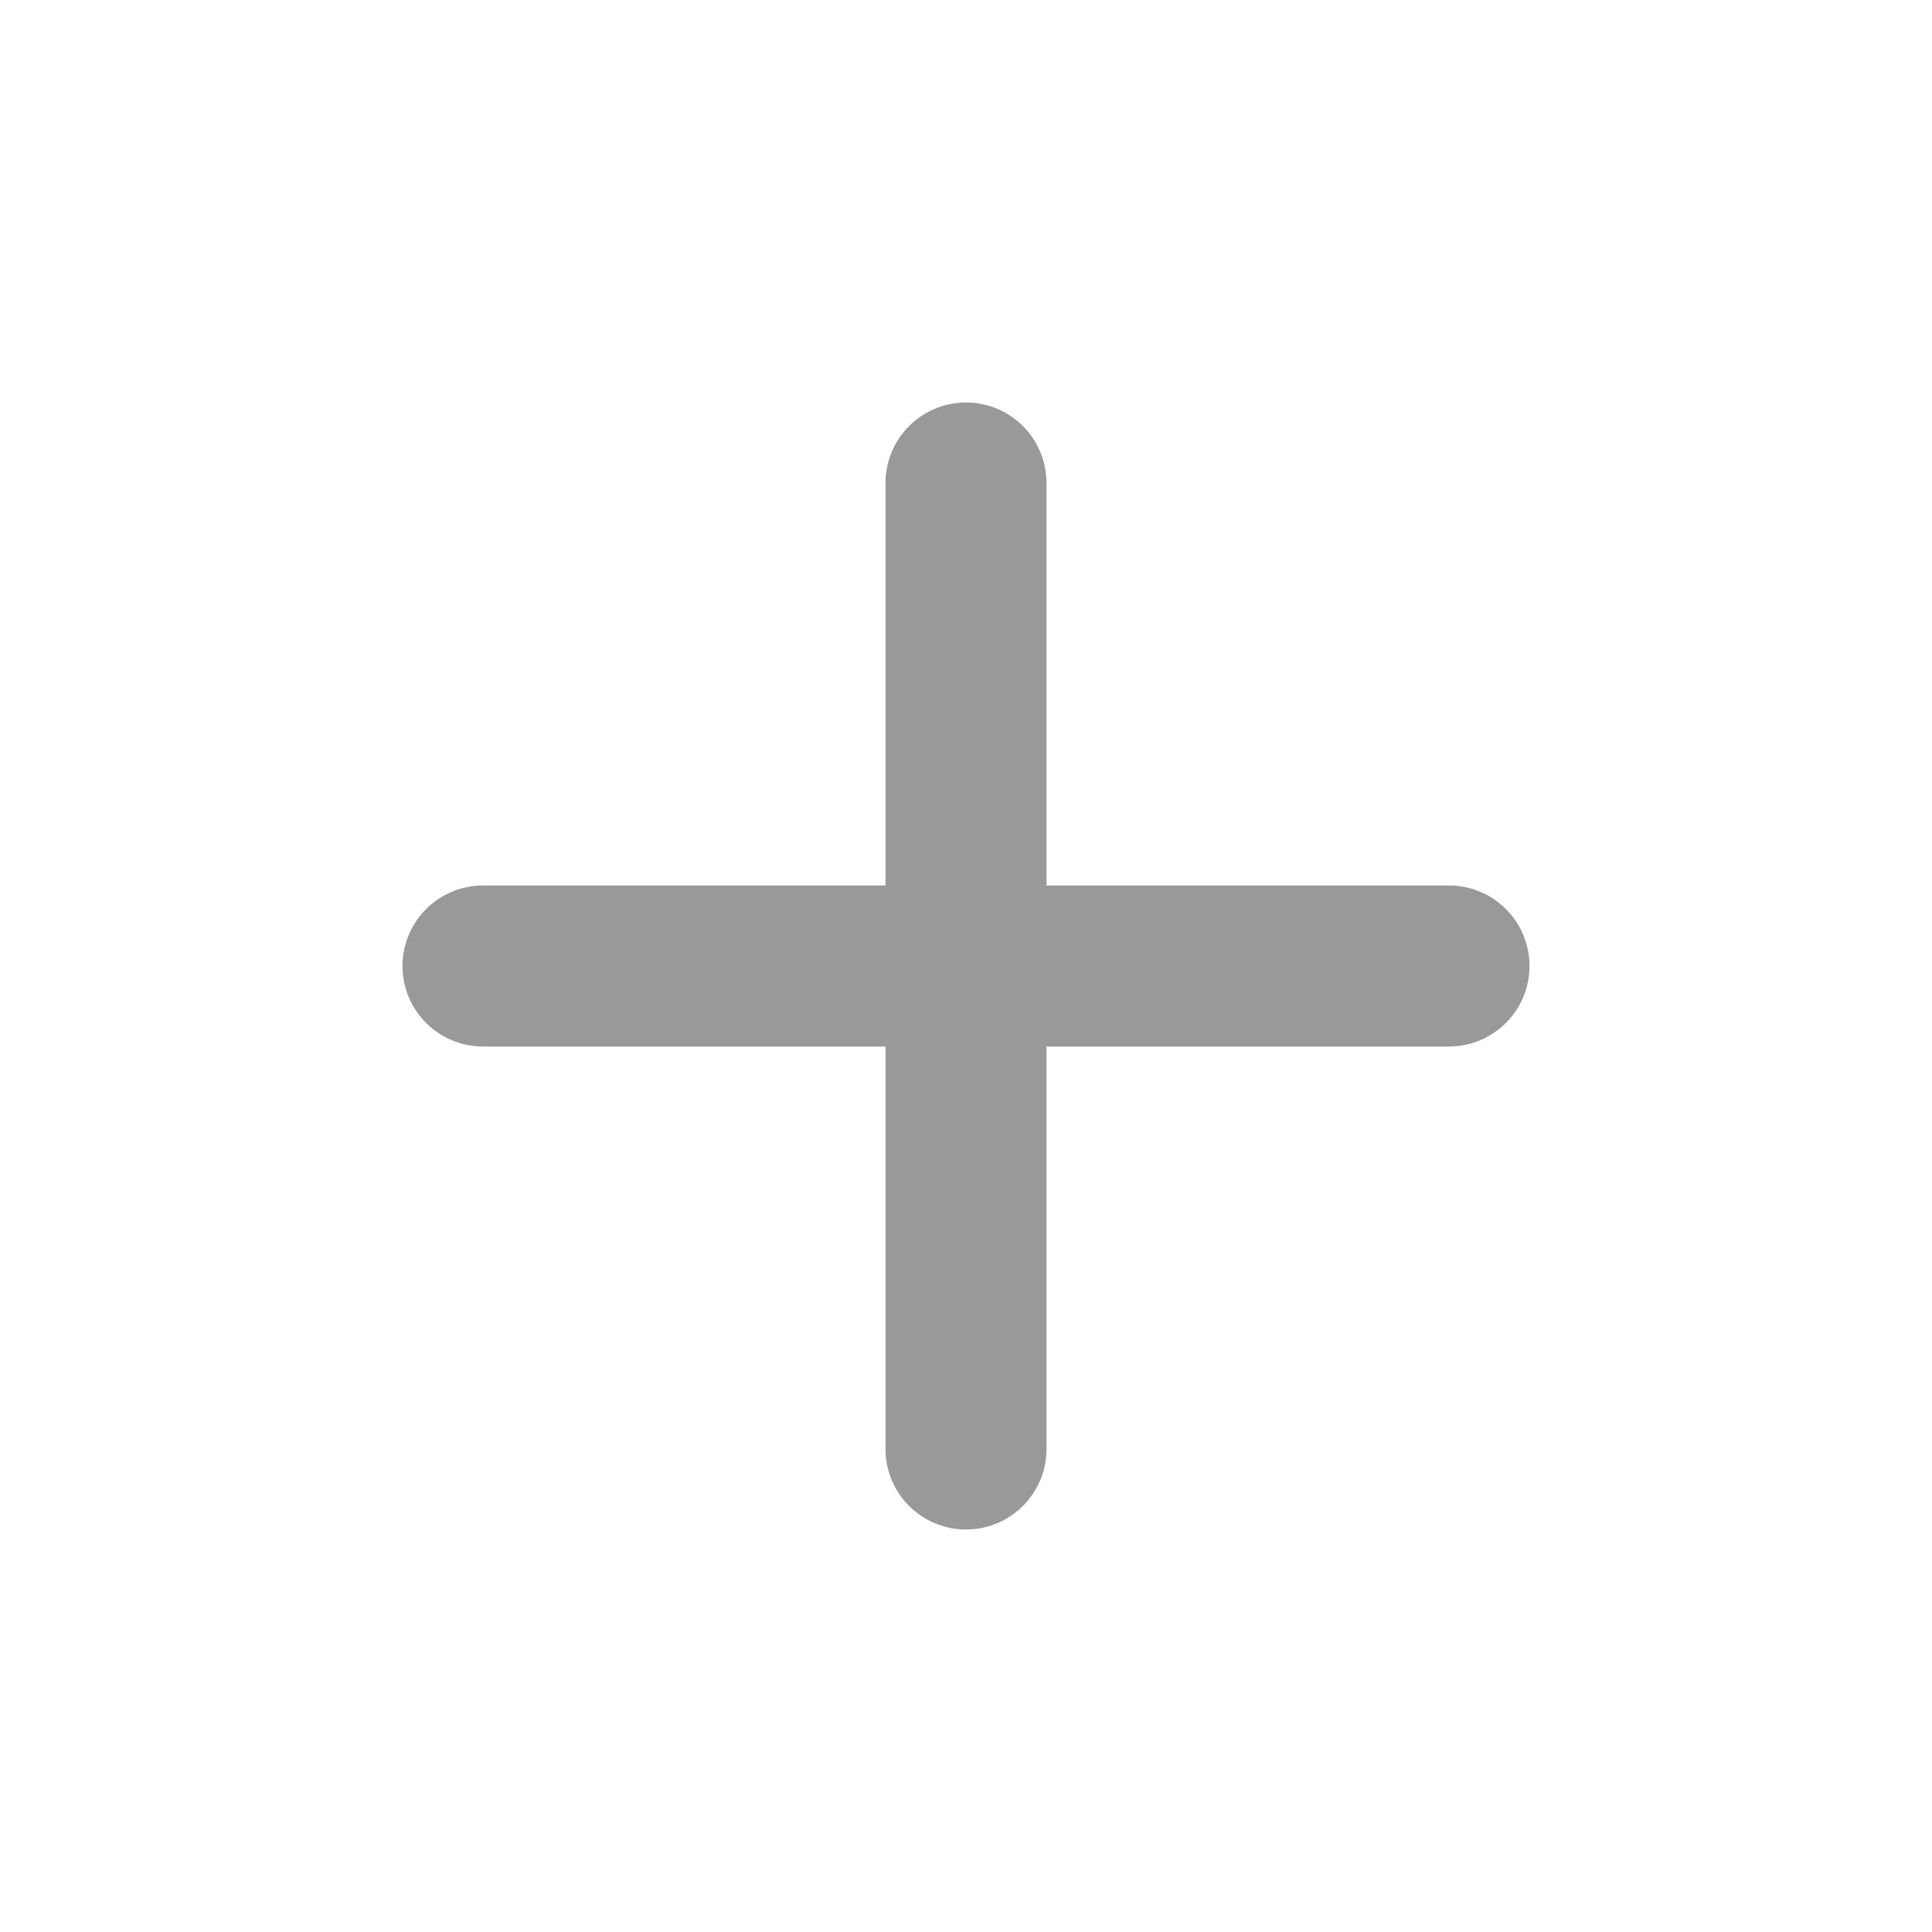
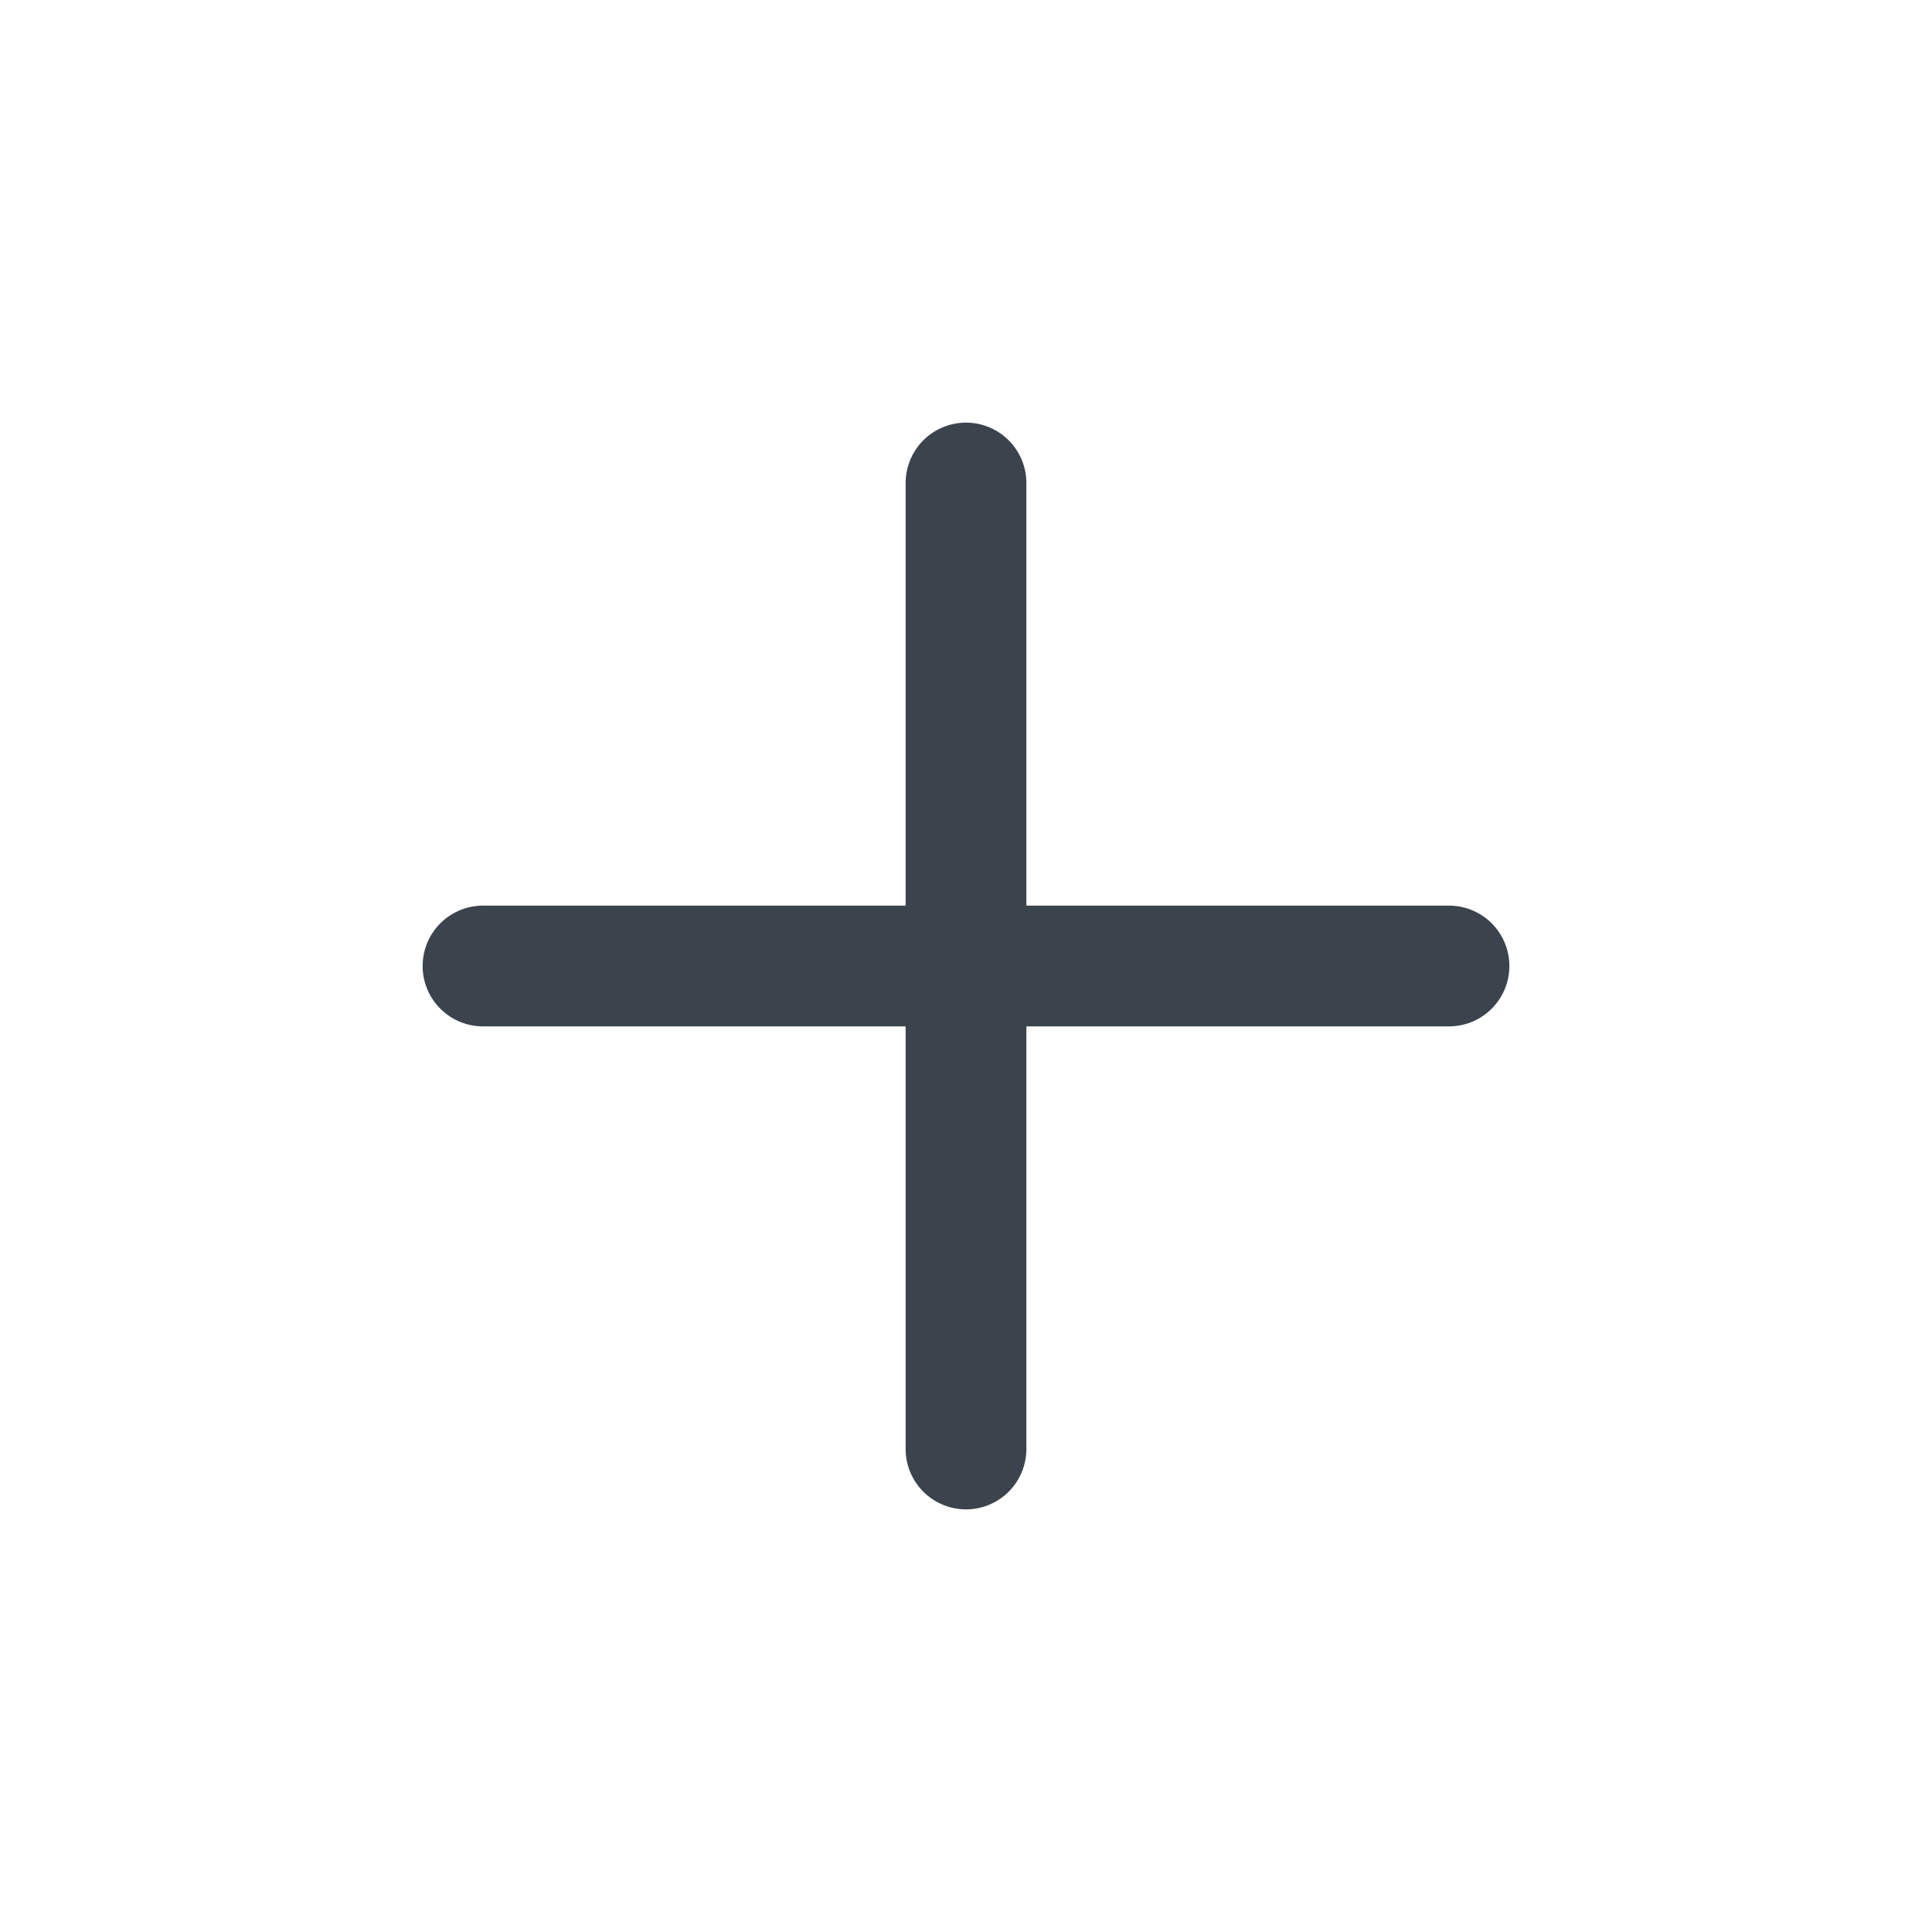
- <svg xmlns="http://www.w3.org/2000/svg" width="24" height="24" viewBox="0 0 24 24">
-   <path class="fill-color" fill="#999" fill-rule="nonzero" d="M18 13h-5v5a1 1 0 0 1-2 0v-5H6a1 1 0 0 1 0-2h5V6a1 1 0 0 1 2 0v5h5a1 1 0 0 1 0 2z" />
+ <svg xmlns="http://www.w3.org/2000/svg" width="24" height="24" fill="none" viewBox="0 0 24 24">
+   <path stroke="#3B444C" stroke-linecap="round" stroke-linejoin="round" stroke-width="1.5" d="M6 12h12m-6-6v12" vector-effect="non-scaling-stroke" />
</svg>
